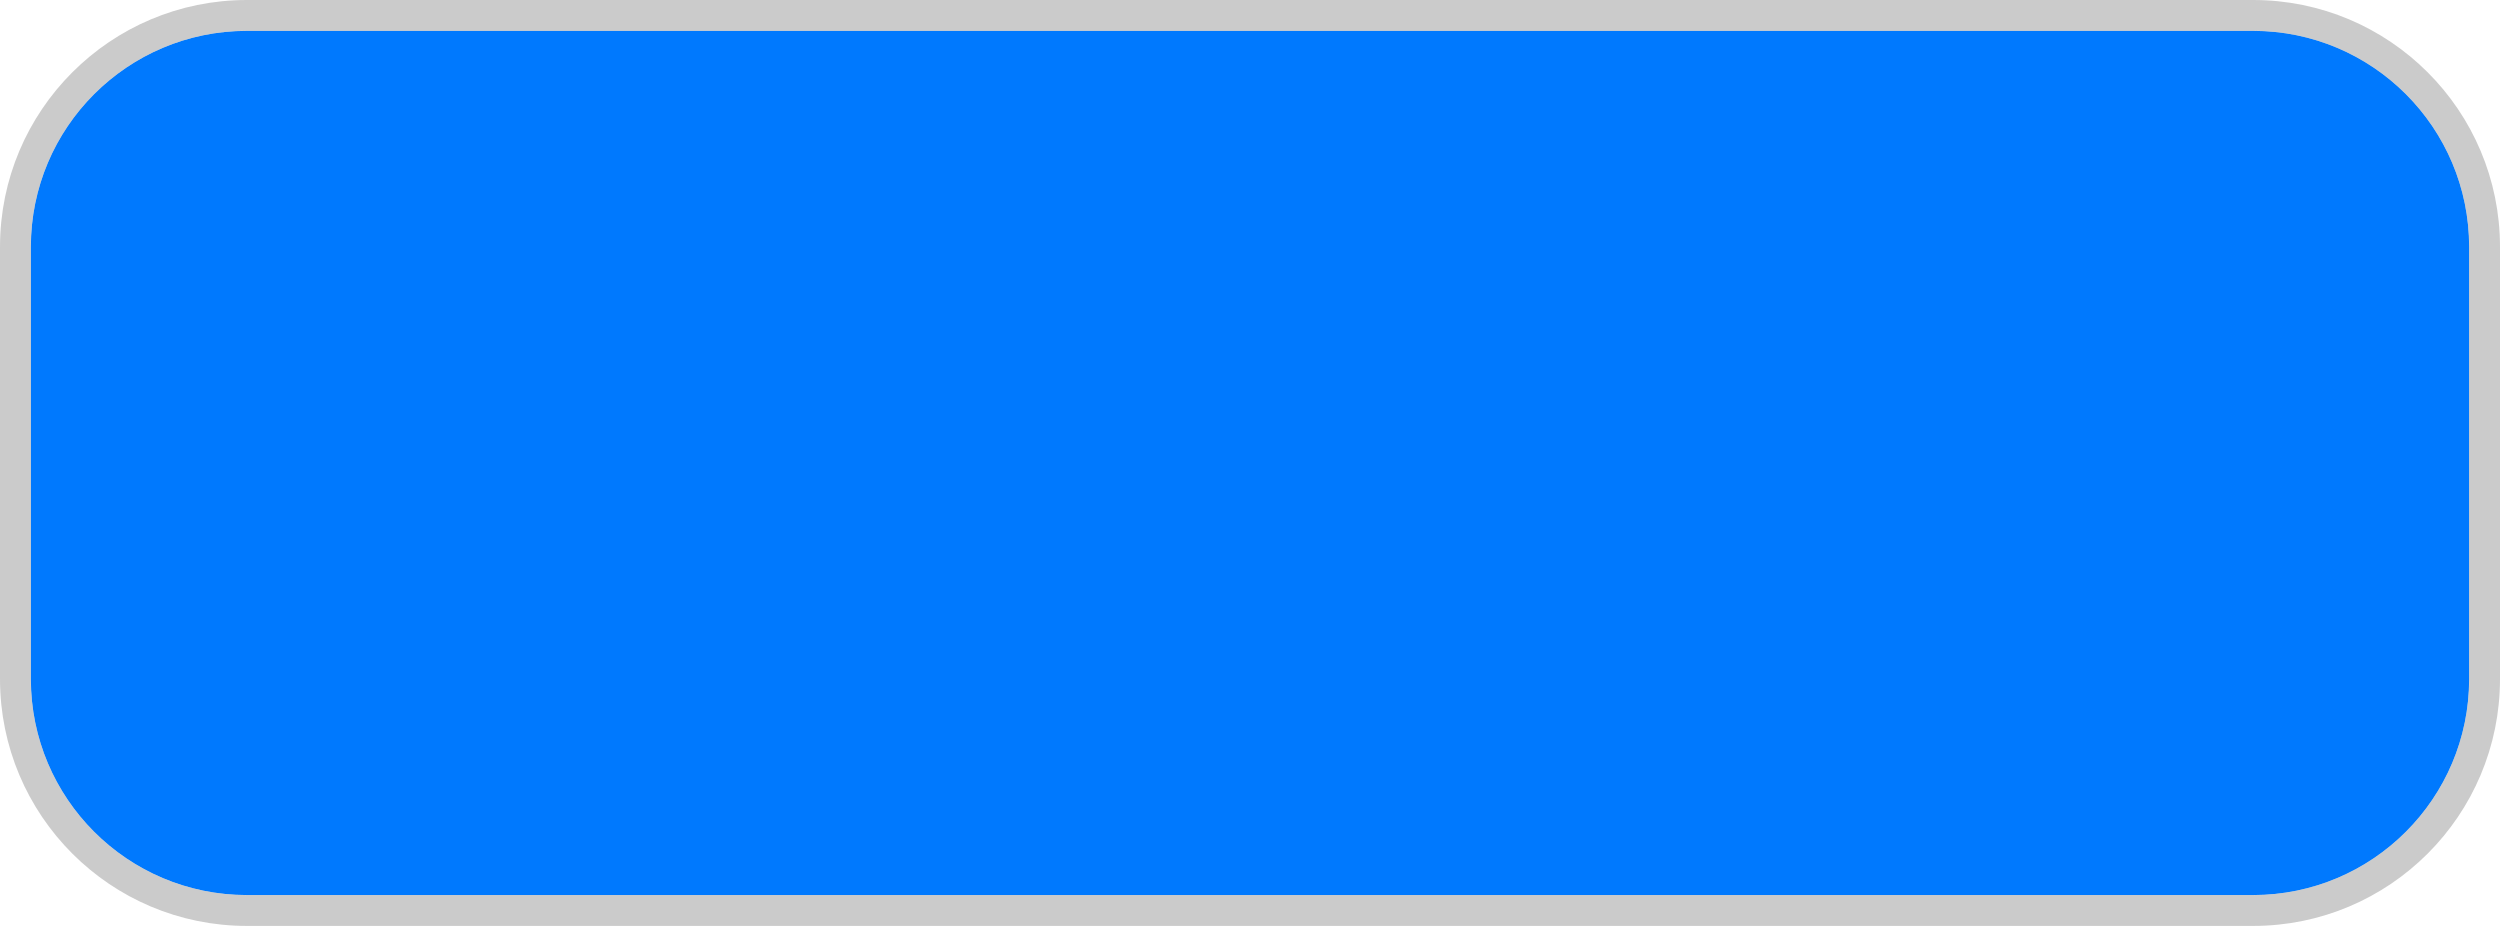
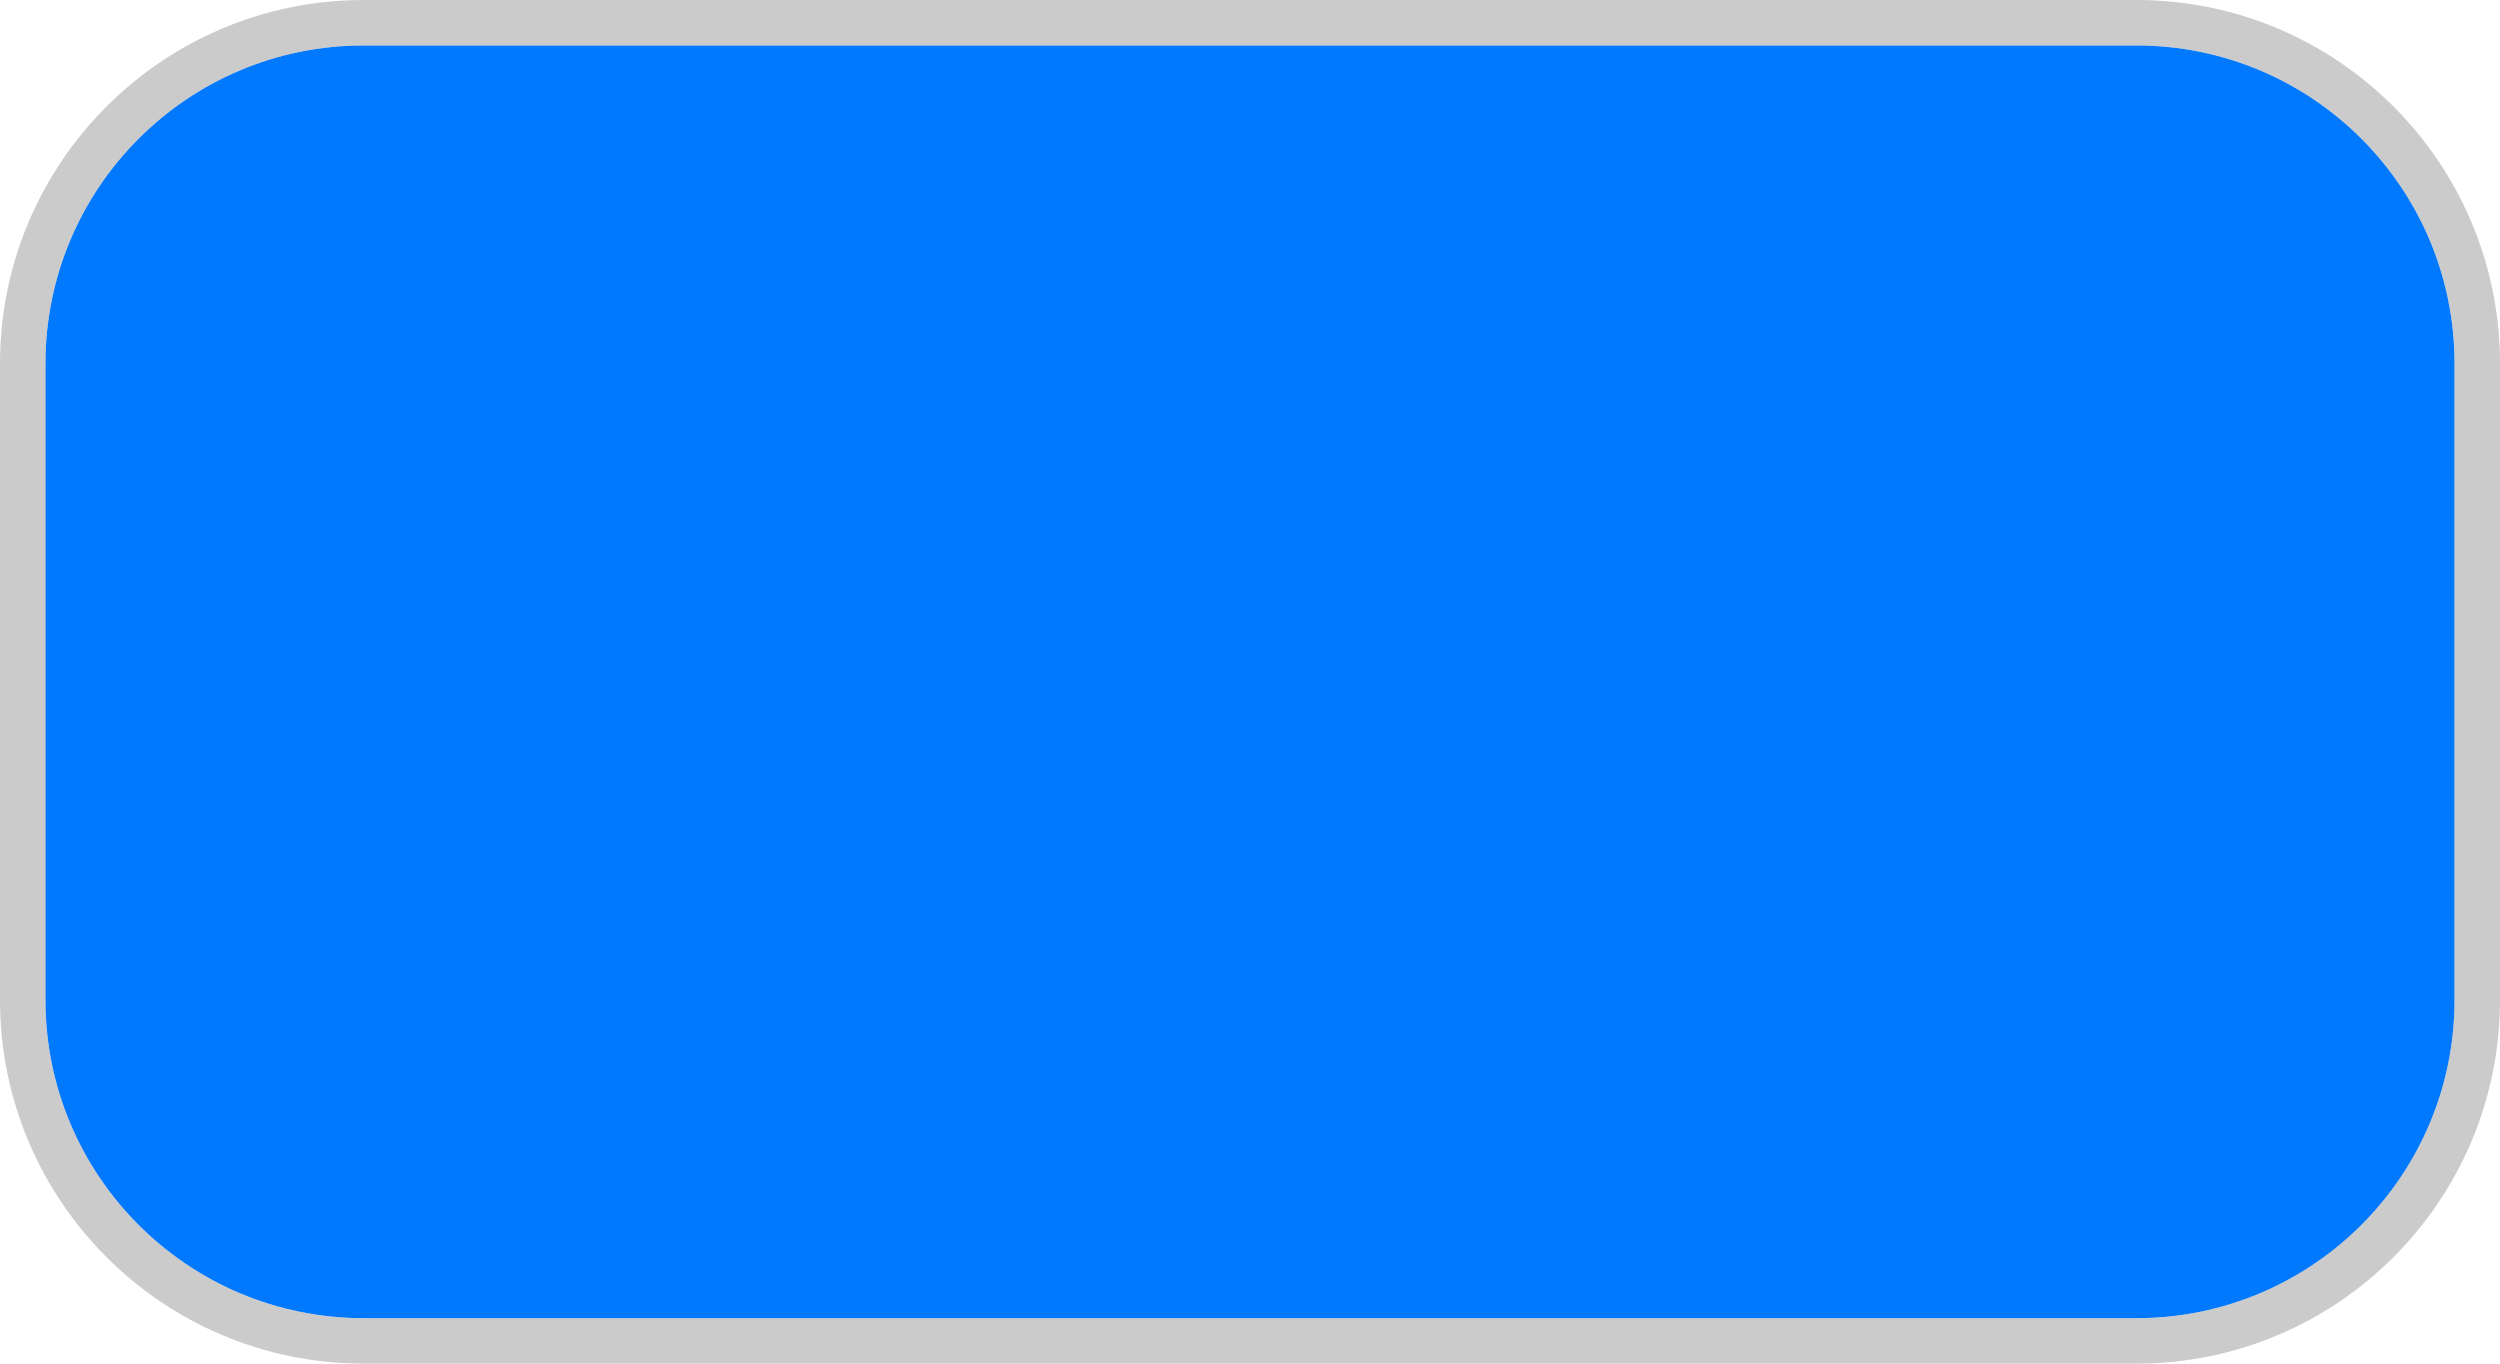
- <svg xmlns="http://www.w3.org/2000/svg" version="1.1" width="81px" height="30px">
-   <g transform="matrix(1 0 0 1 -675 -725 )">
-     <path d="M 676 733  A 7 7 0 0 1 683 726 L 748 726  A 7 7 0 0 1 755 733 L 755 747  A 7 7 0 0 1 748 754 L 683 754  A 7 7 0 0 1 676 747 L 676 733  Z " fill-rule="nonzero" fill="#0079fe" stroke="none" />
-     <path d="M 675.5 733  A 7.5 7.5 0 0 1 683 725.5 L 748 725.5  A 7.5 7.5 0 0 1 755.5 733 L 755.5 747  A 7.5 7.5 0 0 1 748 754.5 L 683 754.5  A 7.5 7.5 0 0 1 675.5 747 L 675.5 733  Z " stroke-width="1" stroke="#999999" fill="none" stroke-opacity="0.51" />
+ <svg xmlns="http://www.w3.org/2000/svg" version="1.1" width="55px" height="30px">
+   <g transform="matrix(1 0 0 1 -557 -831 )">
+     <path d="M 558 839  A 7 7 0 0 1 565 832 L 604 832  A 7 7 0 0 1 611 839 L 611 853  A 7 7 0 0 1 604 860 L 565 860  A 7 7 0 0 1 558 853 L 558 839  Z " fill-rule="nonzero" fill="#0079fe" stroke="none" />
+     <path d="M 557.5 839  A 7.5 7.5 0 0 1 565 831.5 L 604 831.5  A 7.5 7.5 0 0 1 611.5 839 L 611.5 853  A 7.5 7.5 0 0 1 604 860.5 L 565 860.5  A 7.5 7.5 0 0 1 557.5 853 L 557.5 839  Z " stroke-width="1" stroke="#999999" fill="none" stroke-opacity="0.51" />
  </g>
</svg>
